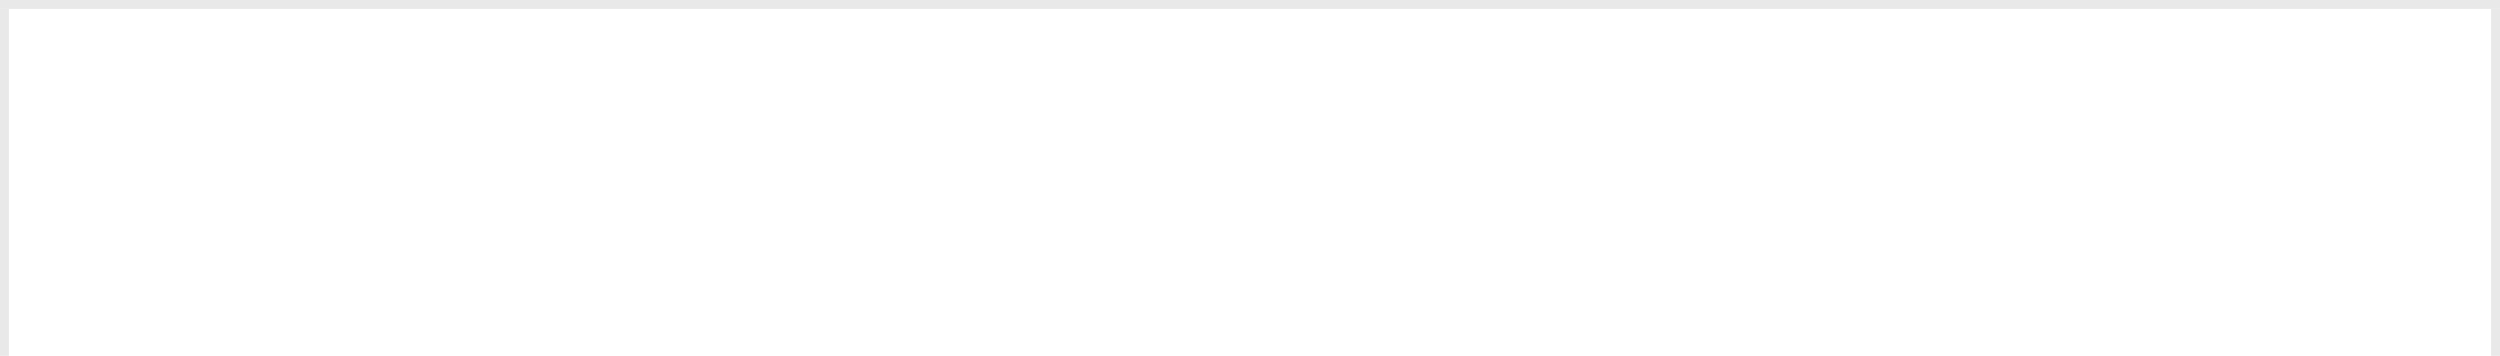
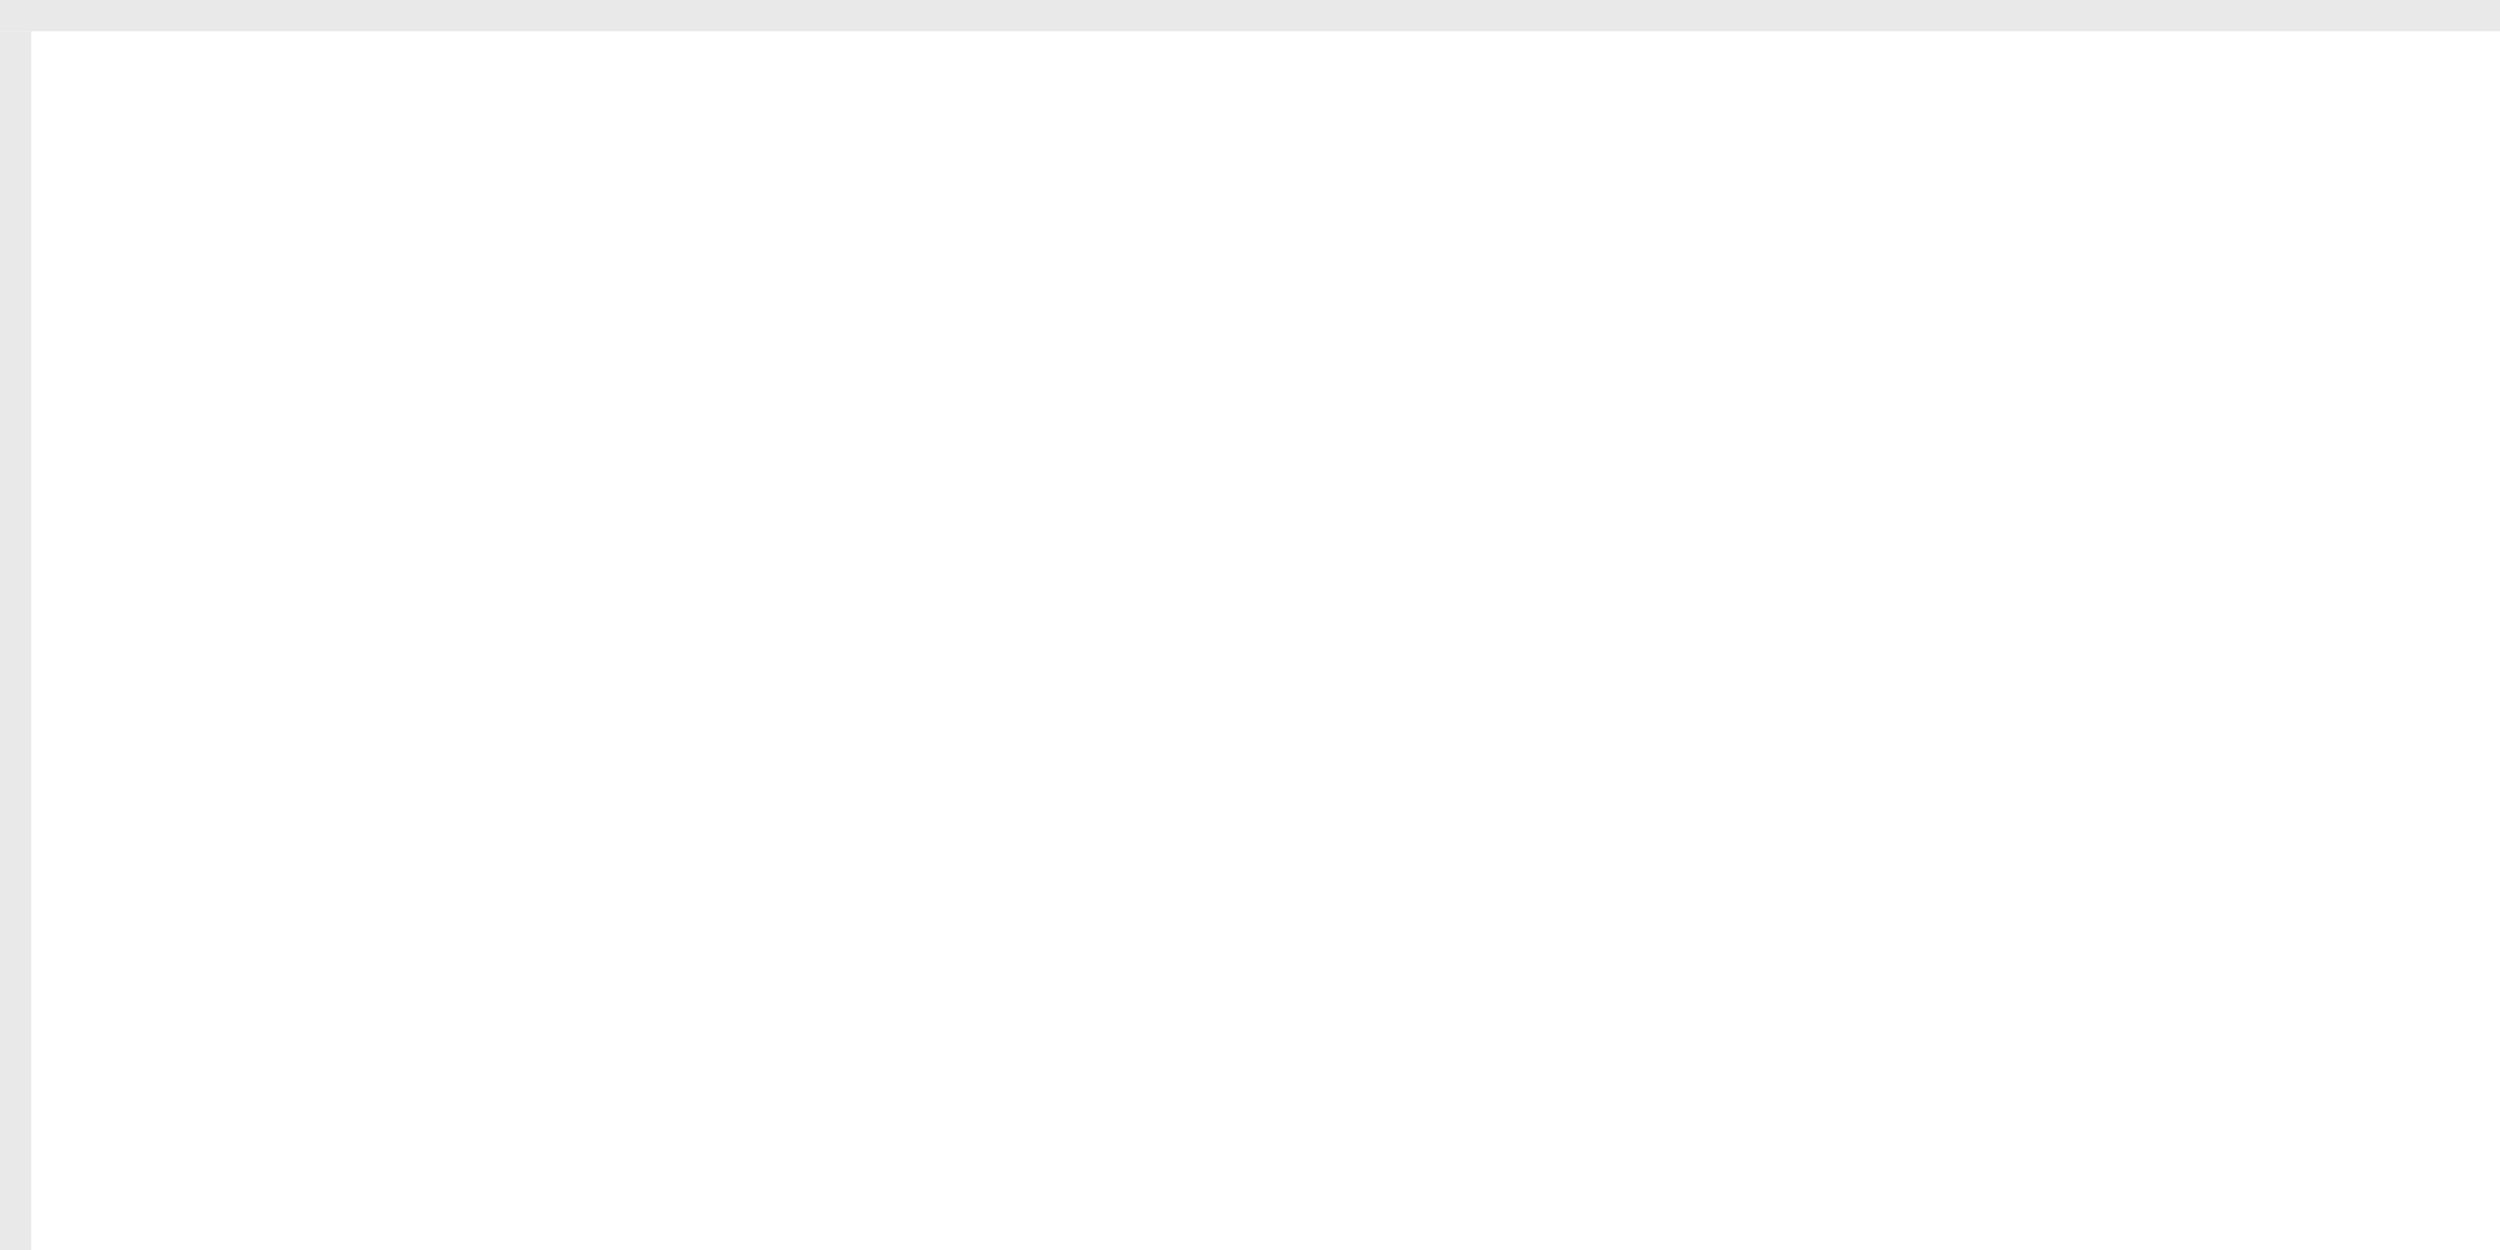
- <svg xmlns="http://www.w3.org/2000/svg" version="1.1" width="281px" height="40px" viewBox="124 120 281 40">
-   <path d="M 1 1  L 280 1  L 280 40  L 1 40  L 1 1  Z " fill-rule="nonzero" fill="rgba(255, 255, 255, 1)" stroke="none" transform="matrix(1 0 0 1 124 120 )" class="fill" />
-   <path d="M 0.5 1  L 0.5 40  " stroke-width="1" stroke-dasharray="0" stroke="rgba(233, 233, 233, 1)" fill="none" transform="matrix(1 0 0 1 124 120 )" class="stroke" />
-   <path d="M 0 0.5  L 281 0.5  " stroke-width="1" stroke-dasharray="0" stroke="rgba(233, 233, 233, 1)" fill="none" transform="matrix(1 0 0 1 124 120 )" class="stroke" />
-   <path d="M 280.5 1  L 280.5 40  " stroke-width="1" stroke-dasharray="0" stroke="rgba(233, 233, 233, 1)" fill="none" transform="matrix(1 0 0 1 124 120 )" class="stroke" />
+ <svg xmlns="http://www.w3.org/2000/svg" version="1.1" width="80px" height="40px" viewBox="645 280 80 40">
+   <path d="M 1 1  L 80 1  L 80 40  L 1 40  L 1 1  Z " fill-rule="nonzero" fill="rgba(255, 255, 255, 1)" stroke="none" transform="matrix(1 0 0 1 645 280 )" class="fill" />
+   <path d="M 0.5 1  L 0.5 40  " stroke-width="1" stroke-dasharray="0" stroke="rgba(233, 233, 233, 1)" fill="none" transform="matrix(1 0 0 1 645 280 )" class="stroke" />
+   <path d="M 0 0.5  L 80 0.5  " stroke-width="1" stroke-dasharray="0" stroke="rgba(233, 233, 233, 1)" fill="none" transform="matrix(1 0 0 1 645 280 )" class="stroke" />
</svg>
